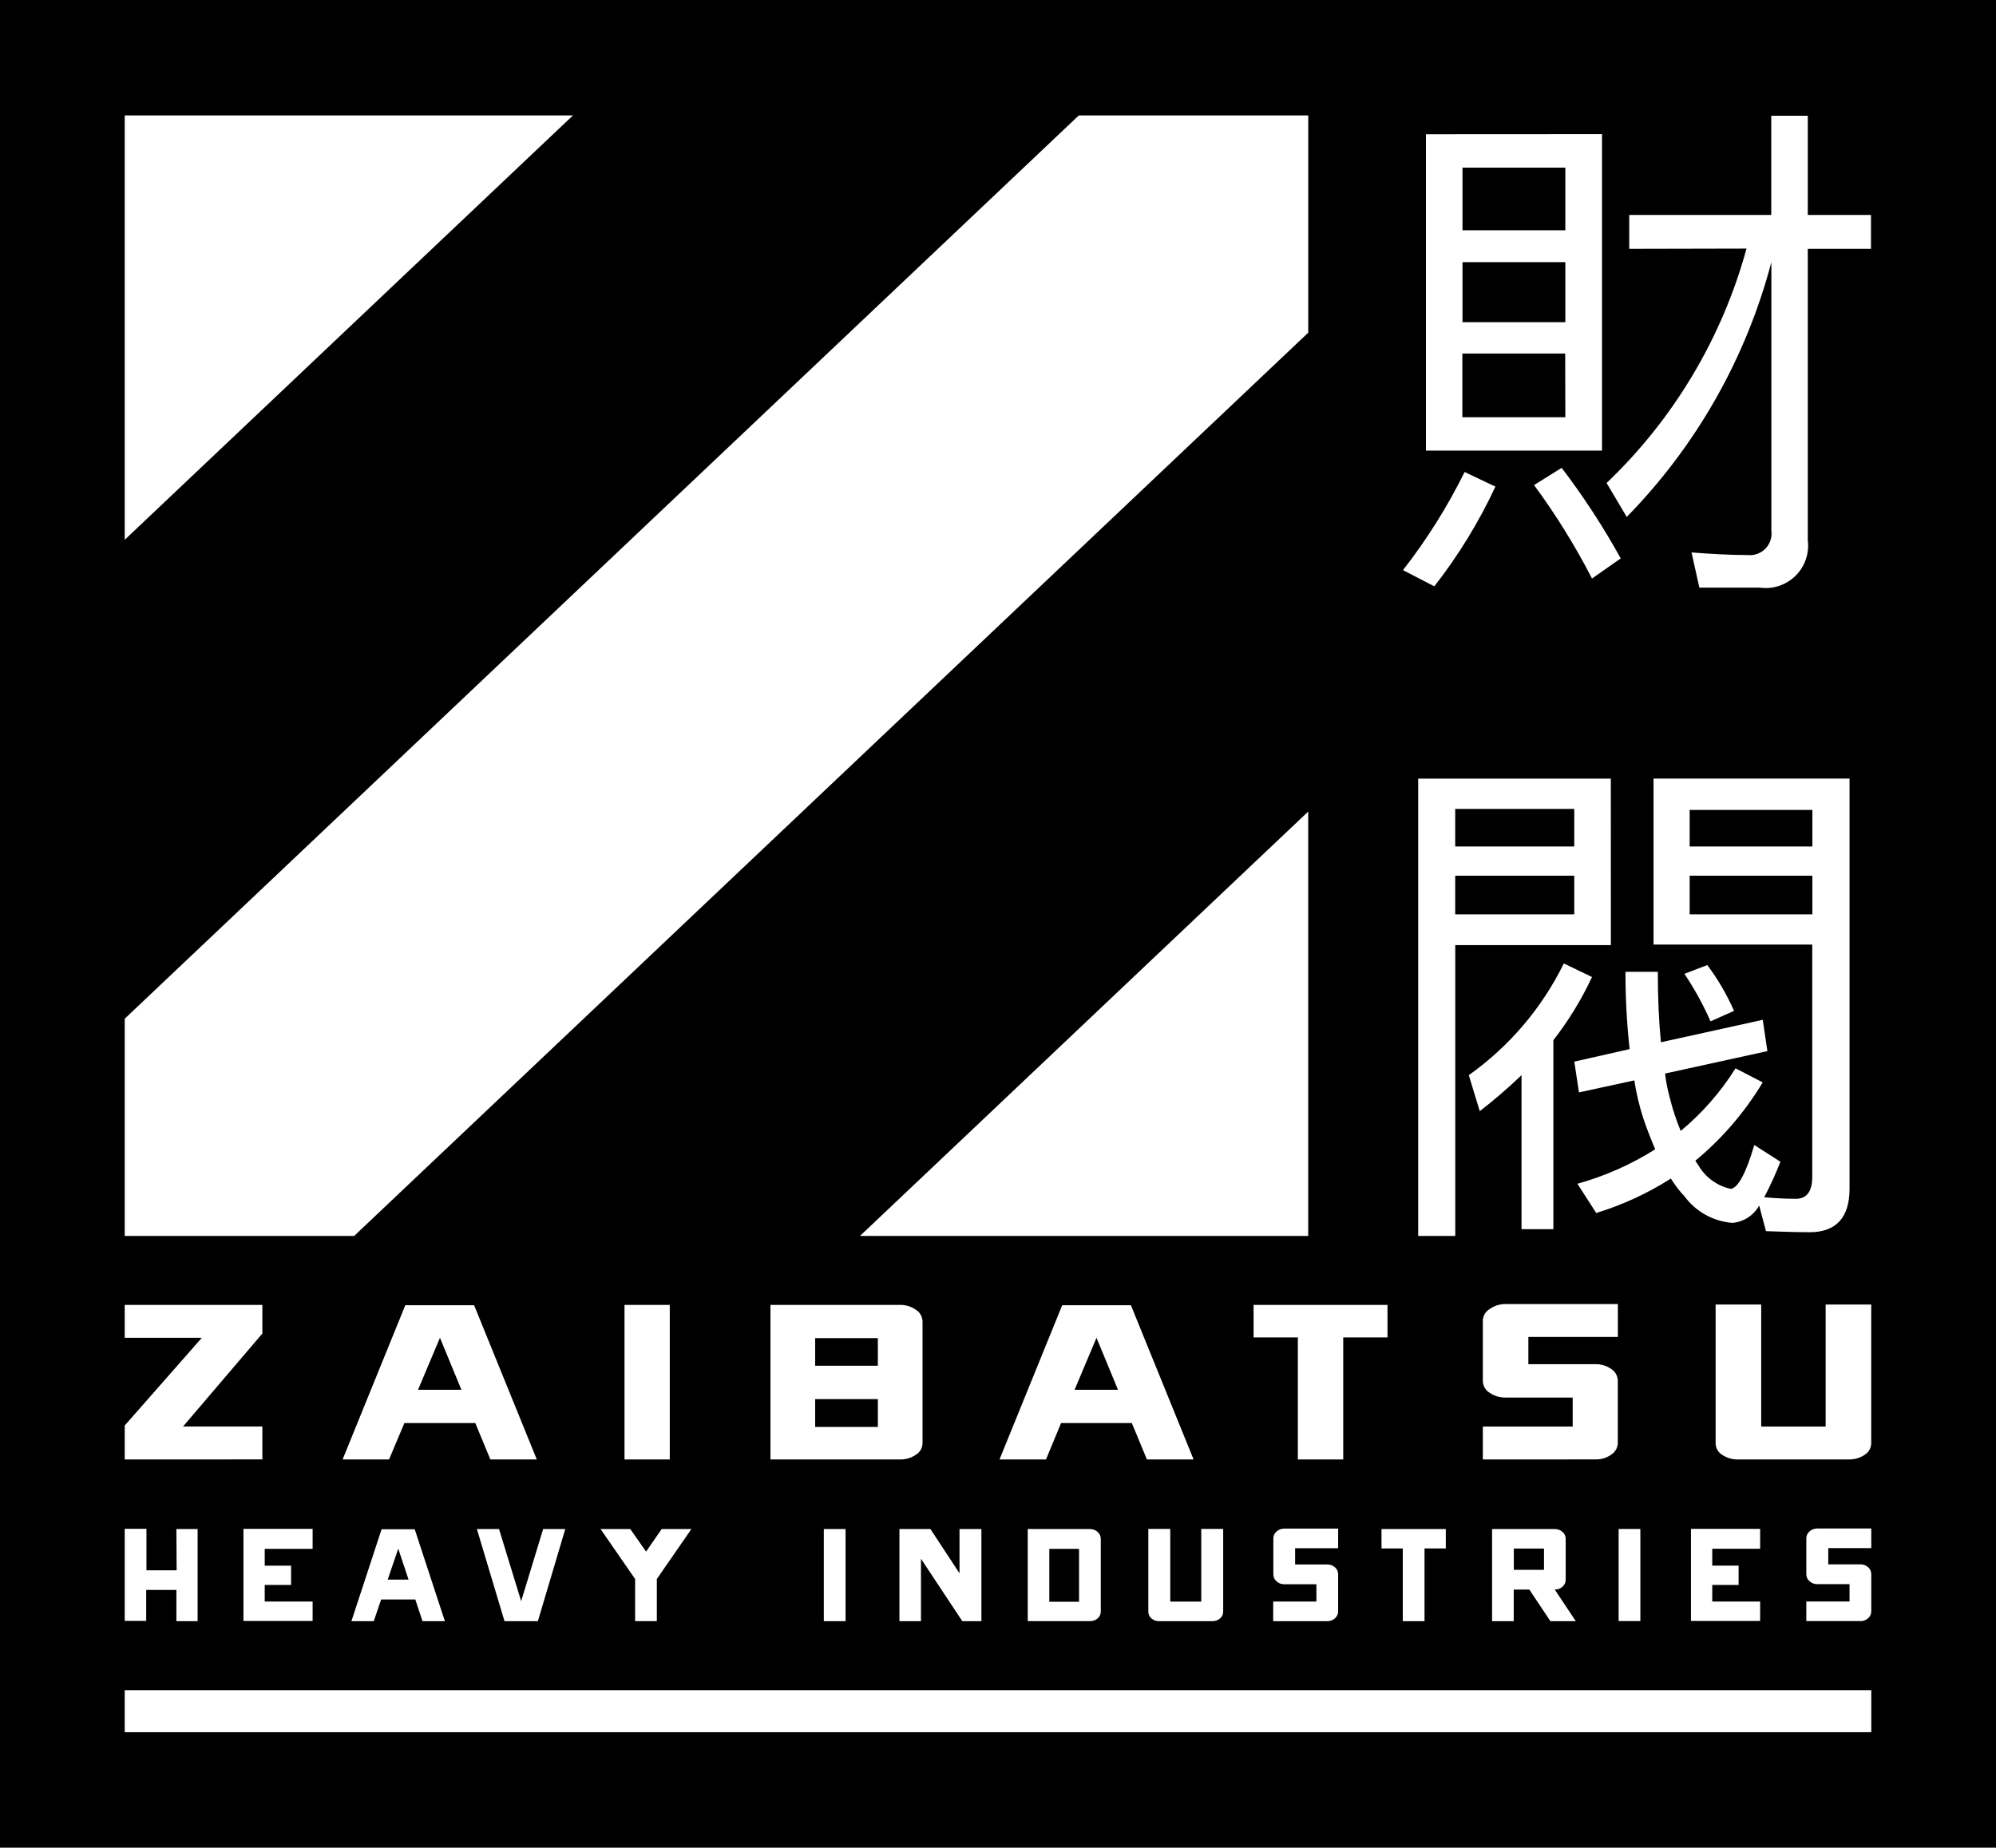
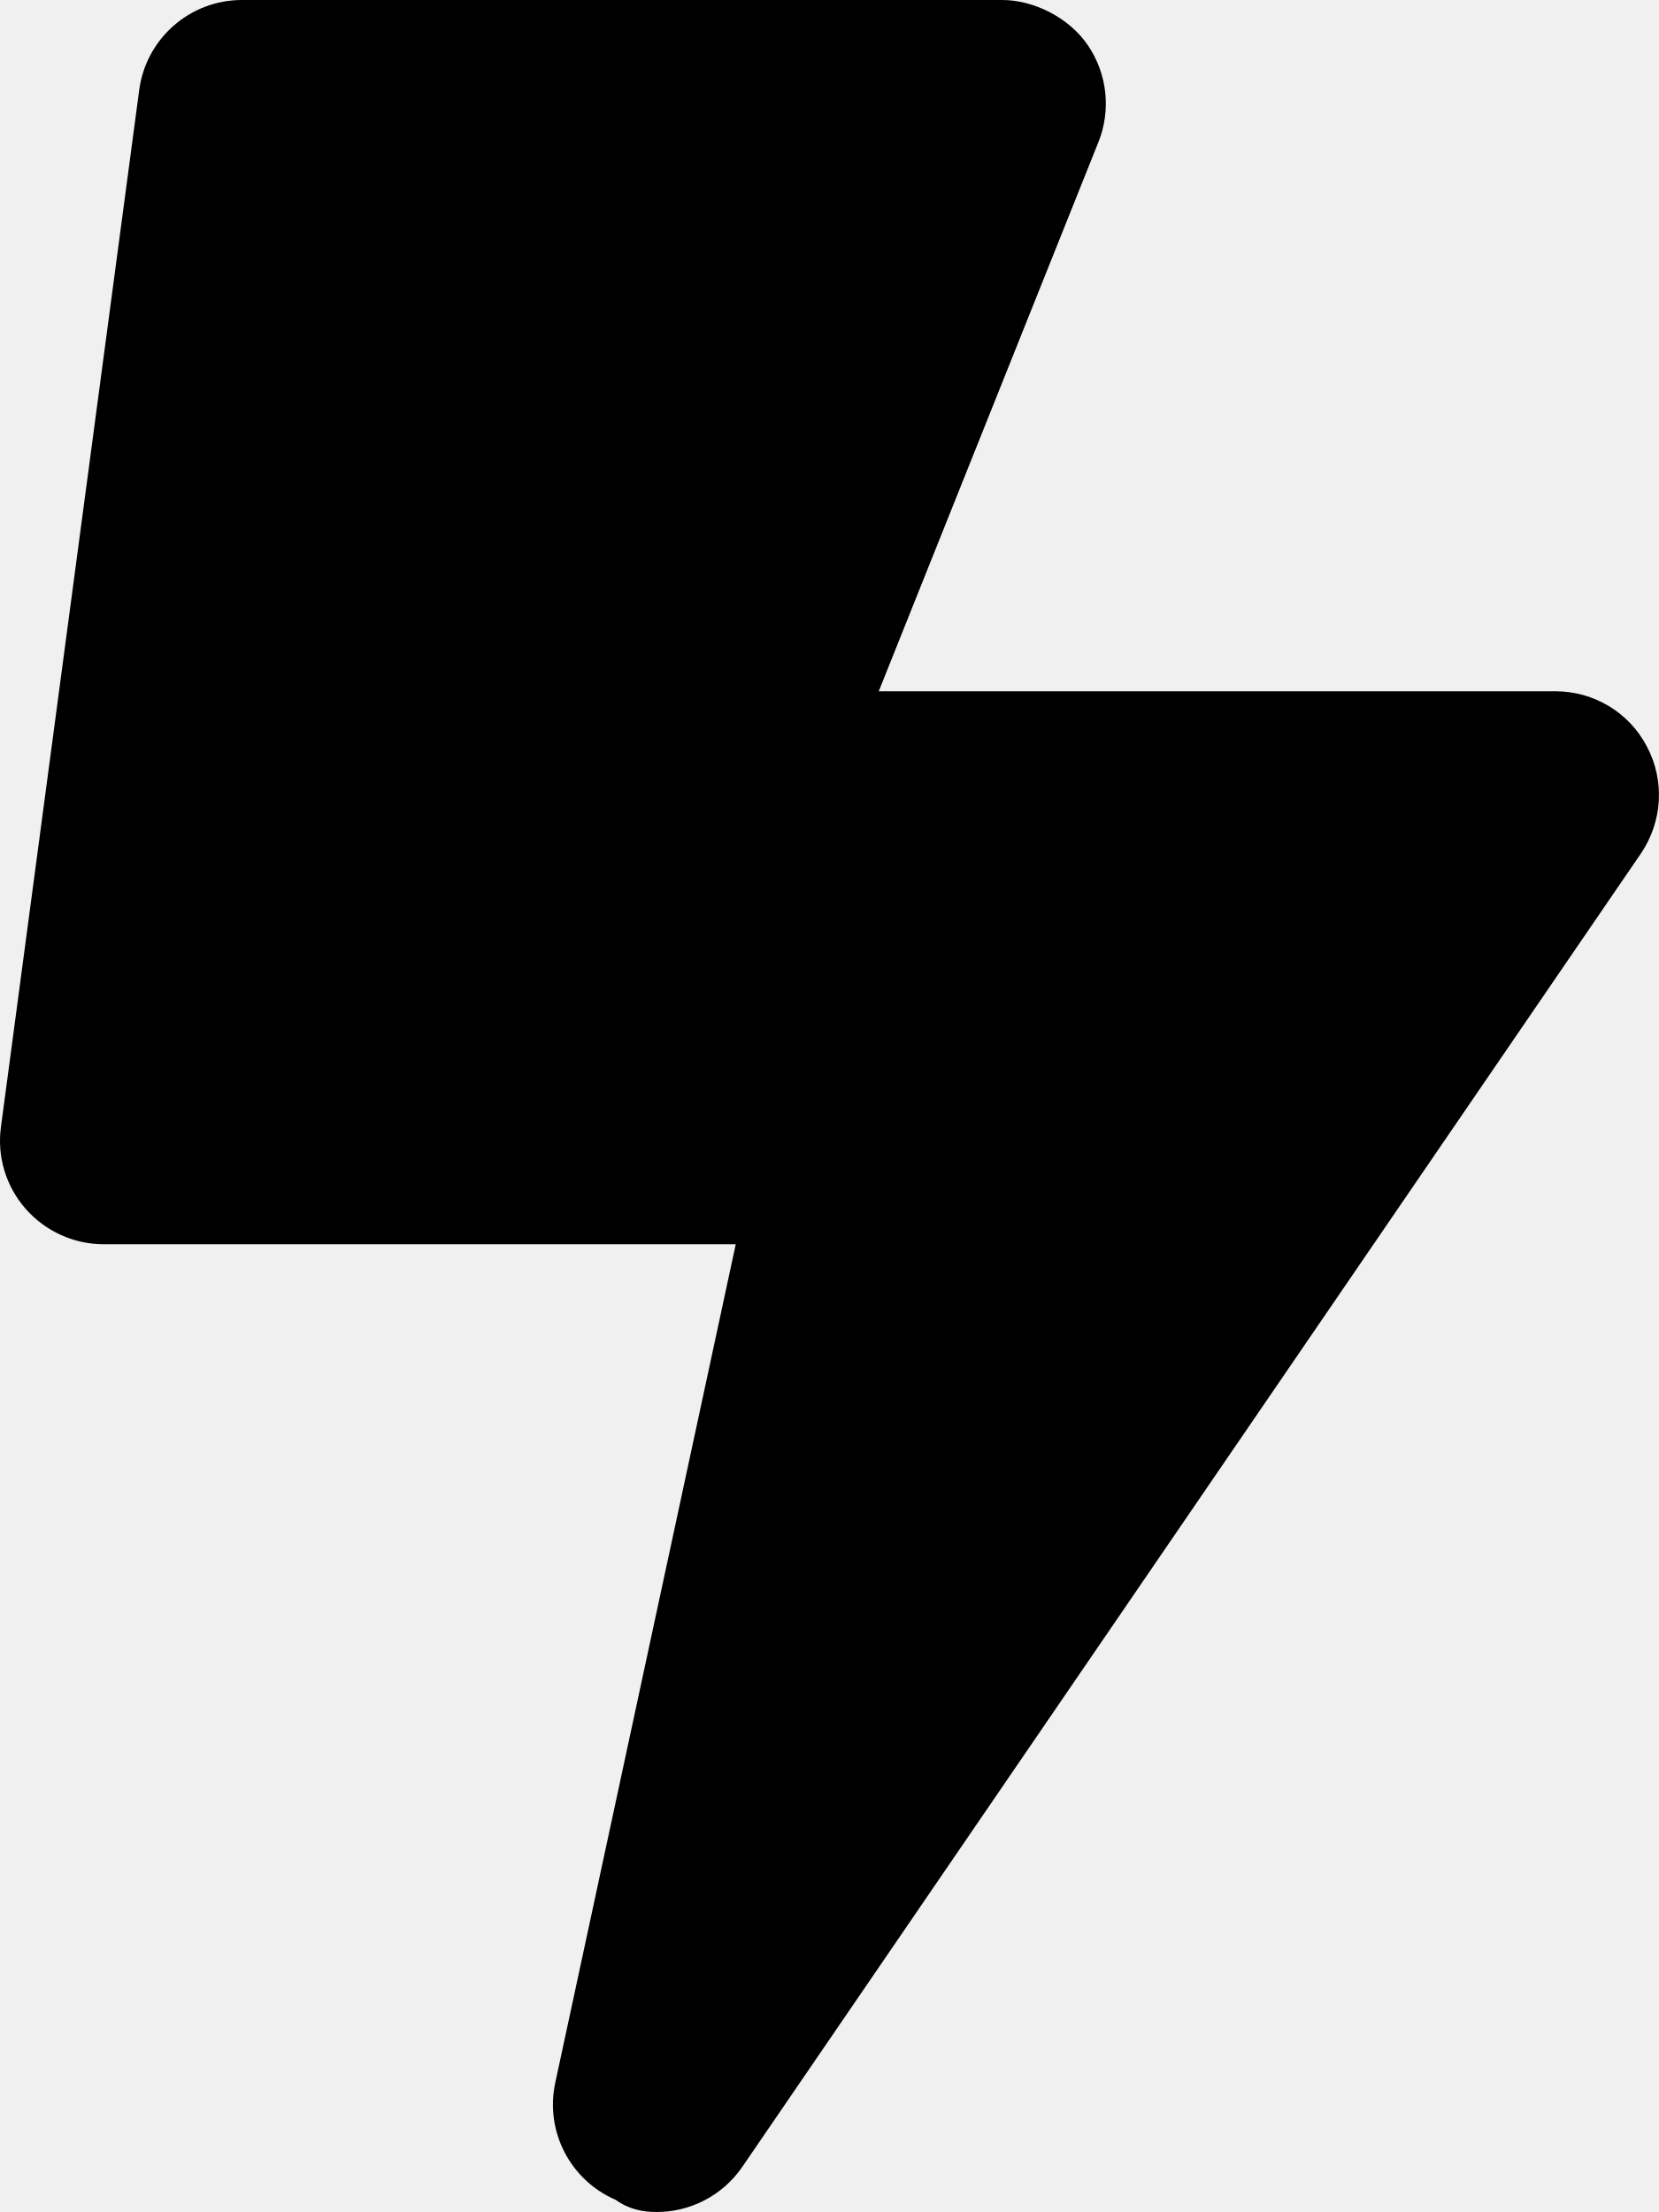
- <svg xmlns="http://www.w3.org/2000/svg" viewBox="0 0 39.674 36.731" version="1.1" id="svg8" width="39.674" height="36.731">
-   <defs id="defs12" />
-   <rect style="fill:#000000;stroke-width:9.351" id="rect851" width="39.674" height="36.731" x="0" y="0" />
-   <g id="Group_54120" data-name="Group 54120" transform="translate(2.478935,2.294073)">
-     <path id="Path_28322" data-name="Path 28322" d="m 32.075,850.7 a 0.547,0.547 0 0 1 -0.322,-0.092 0.273,0.273 0 0 1 -0.131,-0.232 v -2.756 h 0.906 v 2.426 h 1.281 v -2.426 h 0.906 v 2.756 a 0.274,0.274 0 0 1 -0.131,0.232 0.549,0.549 0 0 1 -0.322,0.092 z m -5.08,0 v -0.654 h 1.786 v -0.577 h -1.333 a 0.538,0.538 0 0 1 -0.318,-0.095 0.28,0.28 0 0 1 -0.135,-0.236 v -1.2 a 0.275,0.275 0 0 1 0.135,-0.228 0.539,0.539 0 0 1 0.318,-0.1 h 2.231 v 0.654 H 27.9 v 0.542 h 1.333 a 0.521,0.521 0 0 1 0.314,0.095 0.283,0.283 0 0 1 0.131,0.236 v 1.231 a 0.283,0.283 0 0 1 -0.131,0.236 0.521,0.521 0 0 1 -0.314,0.095 z m -3.677,0 v -2.426 h -0.88 v -0.647 H 25.1 v 0.647 h -0.88 v 2.426 z m -3,0 -0.3,-0.724 h -1.406 l -0.3,0.724 h -0.924 l 1.246,-3.066 H 20 l 1.246,3.066 z m -1.438,-1.385 h 0.863 l -0.427,-1.034 z m -6.045,1.385 v -3.073 h 2.579 a 0.527,0.527 0 0 1 0.309,0.095 0.28,0.28 0 0 1 0.135,0.235 v 2.419 a 0.272,0.272 0 0 1 -0.135,0.232 0.539,0.539 0 0 1 -0.309,0.092 z m 0.889,-0.647 H 14.97 V 849.5 h -1.246 z m 0,-1.216 h 1.246 v -0.549 h -1.246 z m -3.79,1.863 v -3.073 h 0.9 v 3.073 z m -2.666,0 -0.3,-0.724 H 5.559 L 5.254,850.7 H 4.331 l 1.246,-3.066 H 6.945 L 8.191,850.7 Z M 5.83,849.315 H 6.693 L 6.266,848.281 Z M 0,850.7 v -0.675 l 1.533,-1.744 H 0 v -0.654 h 2.736 v 0.569 l -1.577,1.849 h 1.577 v 0.654 z" transform="translate(0,-823.98)" fill="#ffffff" stroke="rgba(0,0,0,0)" stroke-width="1" />
-     <path id="Path_29285" data-name="Path 29285" d="m -200.052,-377.025 a 10.135,10.135 0 0 1 -2.781,4.66 l 0.4,0.675 a 11.386,11.386 0 0 0 2.875,-5.065 v 5.334 a 0.431,0.431 0 0 1 -0.477,0.488 c -0.353,0 -0.716,-0.021 -1.11,-0.052 l 0.156,0.7 h 1.2 a 0.844,0.844 0 0 0 0.955,-0.944 v -5.791 h 1.256 v -0.674 h -1.256 v -1.972 h -0.726 v 1.972 h -2.823 v 0.674 z m -6.372,-2.273 v 6.289 h 3.5 v -6.291 z m 2.771,5.625 h -2.047 v -1.266 h 2.044 z m -2.044,-1.889 v -1.194 h 2.044 v 1.194 z m 0,-1.827 v -1.245 h 2.044 v 1.245 z m 1.972,4.722 -0.55,0.343 a 13.648,13.648 0 0 1 1.152,1.858 l 0.571,-0.4 a 14.713,14.713 0 0 0 -1.174,-1.8 z m -1.93,0.083 a 11.355,11.355 0 0 1 -1.225,1.951 l 0.623,0.322 a 10.291,10.291 0 0 0 1.214,-1.982 z m 1.131,11.991 v 3.062 h 0.633 v -3.757 a 6.577,6.577 0 0 0 0.768,-1.256 l -0.56,-0.27 a 5.925,5.925 0 0 1 -1.889,2.221 l 0.218,0.716 c 0.289,-0.223 0.569,-0.466 0.829,-0.715 z m 4.795,-1.1 -2.024,0.446 q -0.062,-0.623 -0.062,-1.4 h -0.643 a 13.719,13.719 0 0 0 0.083,1.536 l -1.1,0.249 0.093,0.612 1.1,-0.239 a 4.932,4.932 0 0 0 0.176,0.747 c 0.073,0.218 0.156,0.426 0.239,0.623 a 5.832,5.832 0 0 1 -1.546,0.685 l 0.374,0.581 a 6.051,6.051 0 0 0 1.484,-0.685 2.116,2.116 0 0 0 0.27,0.353 1.311,1.311 0 0 0 0.955,0.529 0.681,0.681 0 0 0 0.53,-0.344 l 0.135,0.508 c 0.291,0.01 0.581,0.021 0.872,0.021 0.519,0 0.789,-0.291 0.789,-0.861 v -8.157 h -3.896 v 3.3 h 3.155 v 4.618 c 0,0.291 -0.114,0.436 -0.322,0.436 -0.208,0 -0.4,-0.01 -0.633,-0.031 a 6.775,6.775 0 0 0 0.322,-0.706 l -0.519,-0.332 q -0.249,0.841 -0.467,0.872 a 0.983,0.983 0 0 1 -0.643,-0.467 l -0.062,-0.093 a 6.1,6.1 0 0 0 1.339,-1.557 l -0.54,-0.28 a 5.227,5.227 0 0 1 -1.09,1.245 4.531,4.531 0 0 1 -0.218,-0.664 3.235,3.235 0 0 1 -0.093,-0.477 l 2.034,-0.446 z m -1.1,-1.09 -0.457,0.176 a 6.128,6.128 0 0 1 0.519,0.944 l 0.467,-0.208 a 4.667,4.667 0 0 0 -0.531,-0.911 z m -5.013,-1.775 h 2.366 v 0.768 h -2.366 z m 2.366,-0.581 h -2.366 v -0.747 h 2.366 z m 2.294,0.581 h 2.439 v 0.768 h -2.439 z m 2.439,-0.581 h -2.439 v -0.727 h 2.439 z m -4.006,-1.349 h -3.829 v 9.091 h 0.737 v -5.781 h 3.093 z" transform="translate(232.288,379.673)" fill="#ffffff" />
-     <path id="Path_29282" data-name="Path 29282" d="m 14.615,22.275 8.909,-8.436 v 8.436 z M 0,22.275 V 17.957 L 18.964,0 h 4.561 V 4.318 L 4.561,22.275 Z M 0,0 H 8.909 L 0,8.436 Z" transform="translate(0,0.001)" fill="#ffffff" stroke="rgba(0,0,0,0)" stroke-width="1" />
-     <path id="Path_29286" data-name="Path 29286" d="M 4.778,-53.111 H 5.2 v 1.832 H 4.778 V -51.9 h -0.6 v 0.616 H 3.751 v -1.832 h 0.432 v 0.826 h 0.6 z m 2.708,0.394 H 6.534 v 0.335 H 7.058 V -52 H 6.534 v 0.331 h 0.952 v 0.386 H 6.111 v -1.832 h 1.375 z m 2.184,1.438 -0.143,-0.432 H 8.848 l -0.147,0.432 H 8.257 l 0.6,-1.828 h 0.658 l 0.6,1.828 z m -0.482,-1.442 -0.21,0.616 h 0.415 z m 2.88,-0.39 h 0.44 l -0.545,1.832 H 11.3 l -0.549,-1.832 h 0.44 l 0.44,1.434 z m 2.947,0 -0.687,0.993 v 0.838 h -0.432 v -0.838 l -0.687,-0.993 H 13.8 l 0.314,0.449 0.31,-0.449 z m 3.064,1.832 h -0.432 v -1.832 h 0.432 z m 2.7,-1.832 v 1.832 H 20.4 l -0.822,-1.241 v 1.241 H 19.15 v -1.832 h 0.616 l 0.578,0.88 v -0.88 z m 2.159,0 a 0.218,0.218 0 0 1 0.151,0.057 0.181,0.181 0 0 1 0.063,0.14 v 1.442 a 0.175,0.175 0 0 1 -0.063,0.138 0.223,0.223 0 0 1 -0.151,0.054 H 21.7 v -1.832 z m -0.218,0.394 h -0.591 v 1.052 h 0.591 z m 2.645,1.438 h -1.05 a 0.228,0.228 0 0 1 -0.155,-0.054 0.175,0.175 0 0 1 -0.063,-0.138 v -1.643 h 0.436 v 1.446 h 0.616 v -1.446 h 0.436 v 1.643 a 0.175,0.175 0 0 1 -0.063,0.138 0.228,0.228 0 0 1 -0.154,0.054 z m 2.289,0 h -1.075 v -0.39 h 0.859 v -0.344 H 26.8 a 0.226,0.226 0 0 1 -0.153,-0.057 0.179,0.179 0 0 1 -0.065,-0.14 v -0.717 a 0.175,0.175 0 0 1 0.065,-0.136 0.226,0.226 0 0 1 0.153,-0.057 h 1.07 v 0.39 h -0.855 v 0.323 h 0.641 a 0.218,0.218 0 0 1 0.151,0.057 0.181,0.181 0 0 1 0.063,0.14 v 0.734 a 0.181,0.181 0 0 1 -0.063,0.14 0.218,0.218 0 0 1 -0.151,0.057 z m 2.356,-1.832 v 0.386 h -0.423 v 1.446 h -0.432 v -1.446 h -0.423 v -0.386 z m 2.079,1.832 -0.419,-0.629 h -0.31 v 0.629 h -0.43 v -1.832 h 1.245 a 0.223,0.223 0 0 1 0.155,0.057 0.177,0.177 0 0 1 0.063,0.136 v 0.813 a 0.181,0.181 0 0 1 -0.063,0.14 0.223,0.223 0 0 1 -0.155,0.057 l 0.419,0.629 z M 31.362,-52.3 h 0.6 v -0.423 h -0.6 z m 2.515,1.019 h -0.432 v -1.832 h 0.432 z m 2.381,-1.438 h -0.952 v 0.335 H 35.83 V -52 h -0.524 v 0.331 h 0.952 v 0.386 h -1.375 v -1.832 h 1.375 z m 2,1.438 h -1.082 v -0.39 h 0.859 v -0.344 h -0.641 a 0.226,0.226 0 0 1 -0.153,-0.057 0.179,0.179 0 0 1 -0.065,-0.14 v -0.717 a 0.175,0.175 0 0 1 0.065,-0.136 0.226,0.226 0 0 1 0.153,-0.057 h 1.073 v 0.39 h -0.855 v 0.323 h 0.641 a 0.218,0.218 0 0 1 0.151,0.057 0.181,0.181 0 0 1 0.063,0.14 v 0.734 a 0.181,0.181 0 0 1 -0.063,0.14 0.218,0.218 0 0 1 -0.151,0.059 z" transform="translate(-3.751,81.214)" fill="#ffffff" />
-     <path id="Path_29287" data-name="Path 29287" d="m 0,976.776 v -0.835 h 34.716 v 0.835 z" transform="translate(0,-944.634)" fill="#ffffff" stroke="rgba(0,0,0,0)" stroke-width="1" />
-   </g>
+ <svg xmlns="http://www.w3.org/2000/svg" viewBox="0 0 384 512">
+   <path d="M381.2 172.8C377.1 164.9 368.9 160 360 160h-156.6l50.84-127.1c2.969-7.375 2.062-15.78-2.406-22.38S239.1 0 232 0h-176C43.97 0 33.81 8.906 32.22 20.84l-32 240C-.718 267.7 1.376 274.6 5.938 279.8C10.5 285 17.09 288 24 288h146.3l-41.78 194.1c-2.406 11.22 3.469 22.56 14 27.09C145.6 511.4 148.8 512 152 512c7.719 0 15.22-3.75 19.81-10.44l208-304C384.8 190.2 385.4 180.7 381.2 172.8z" />
</svg>
